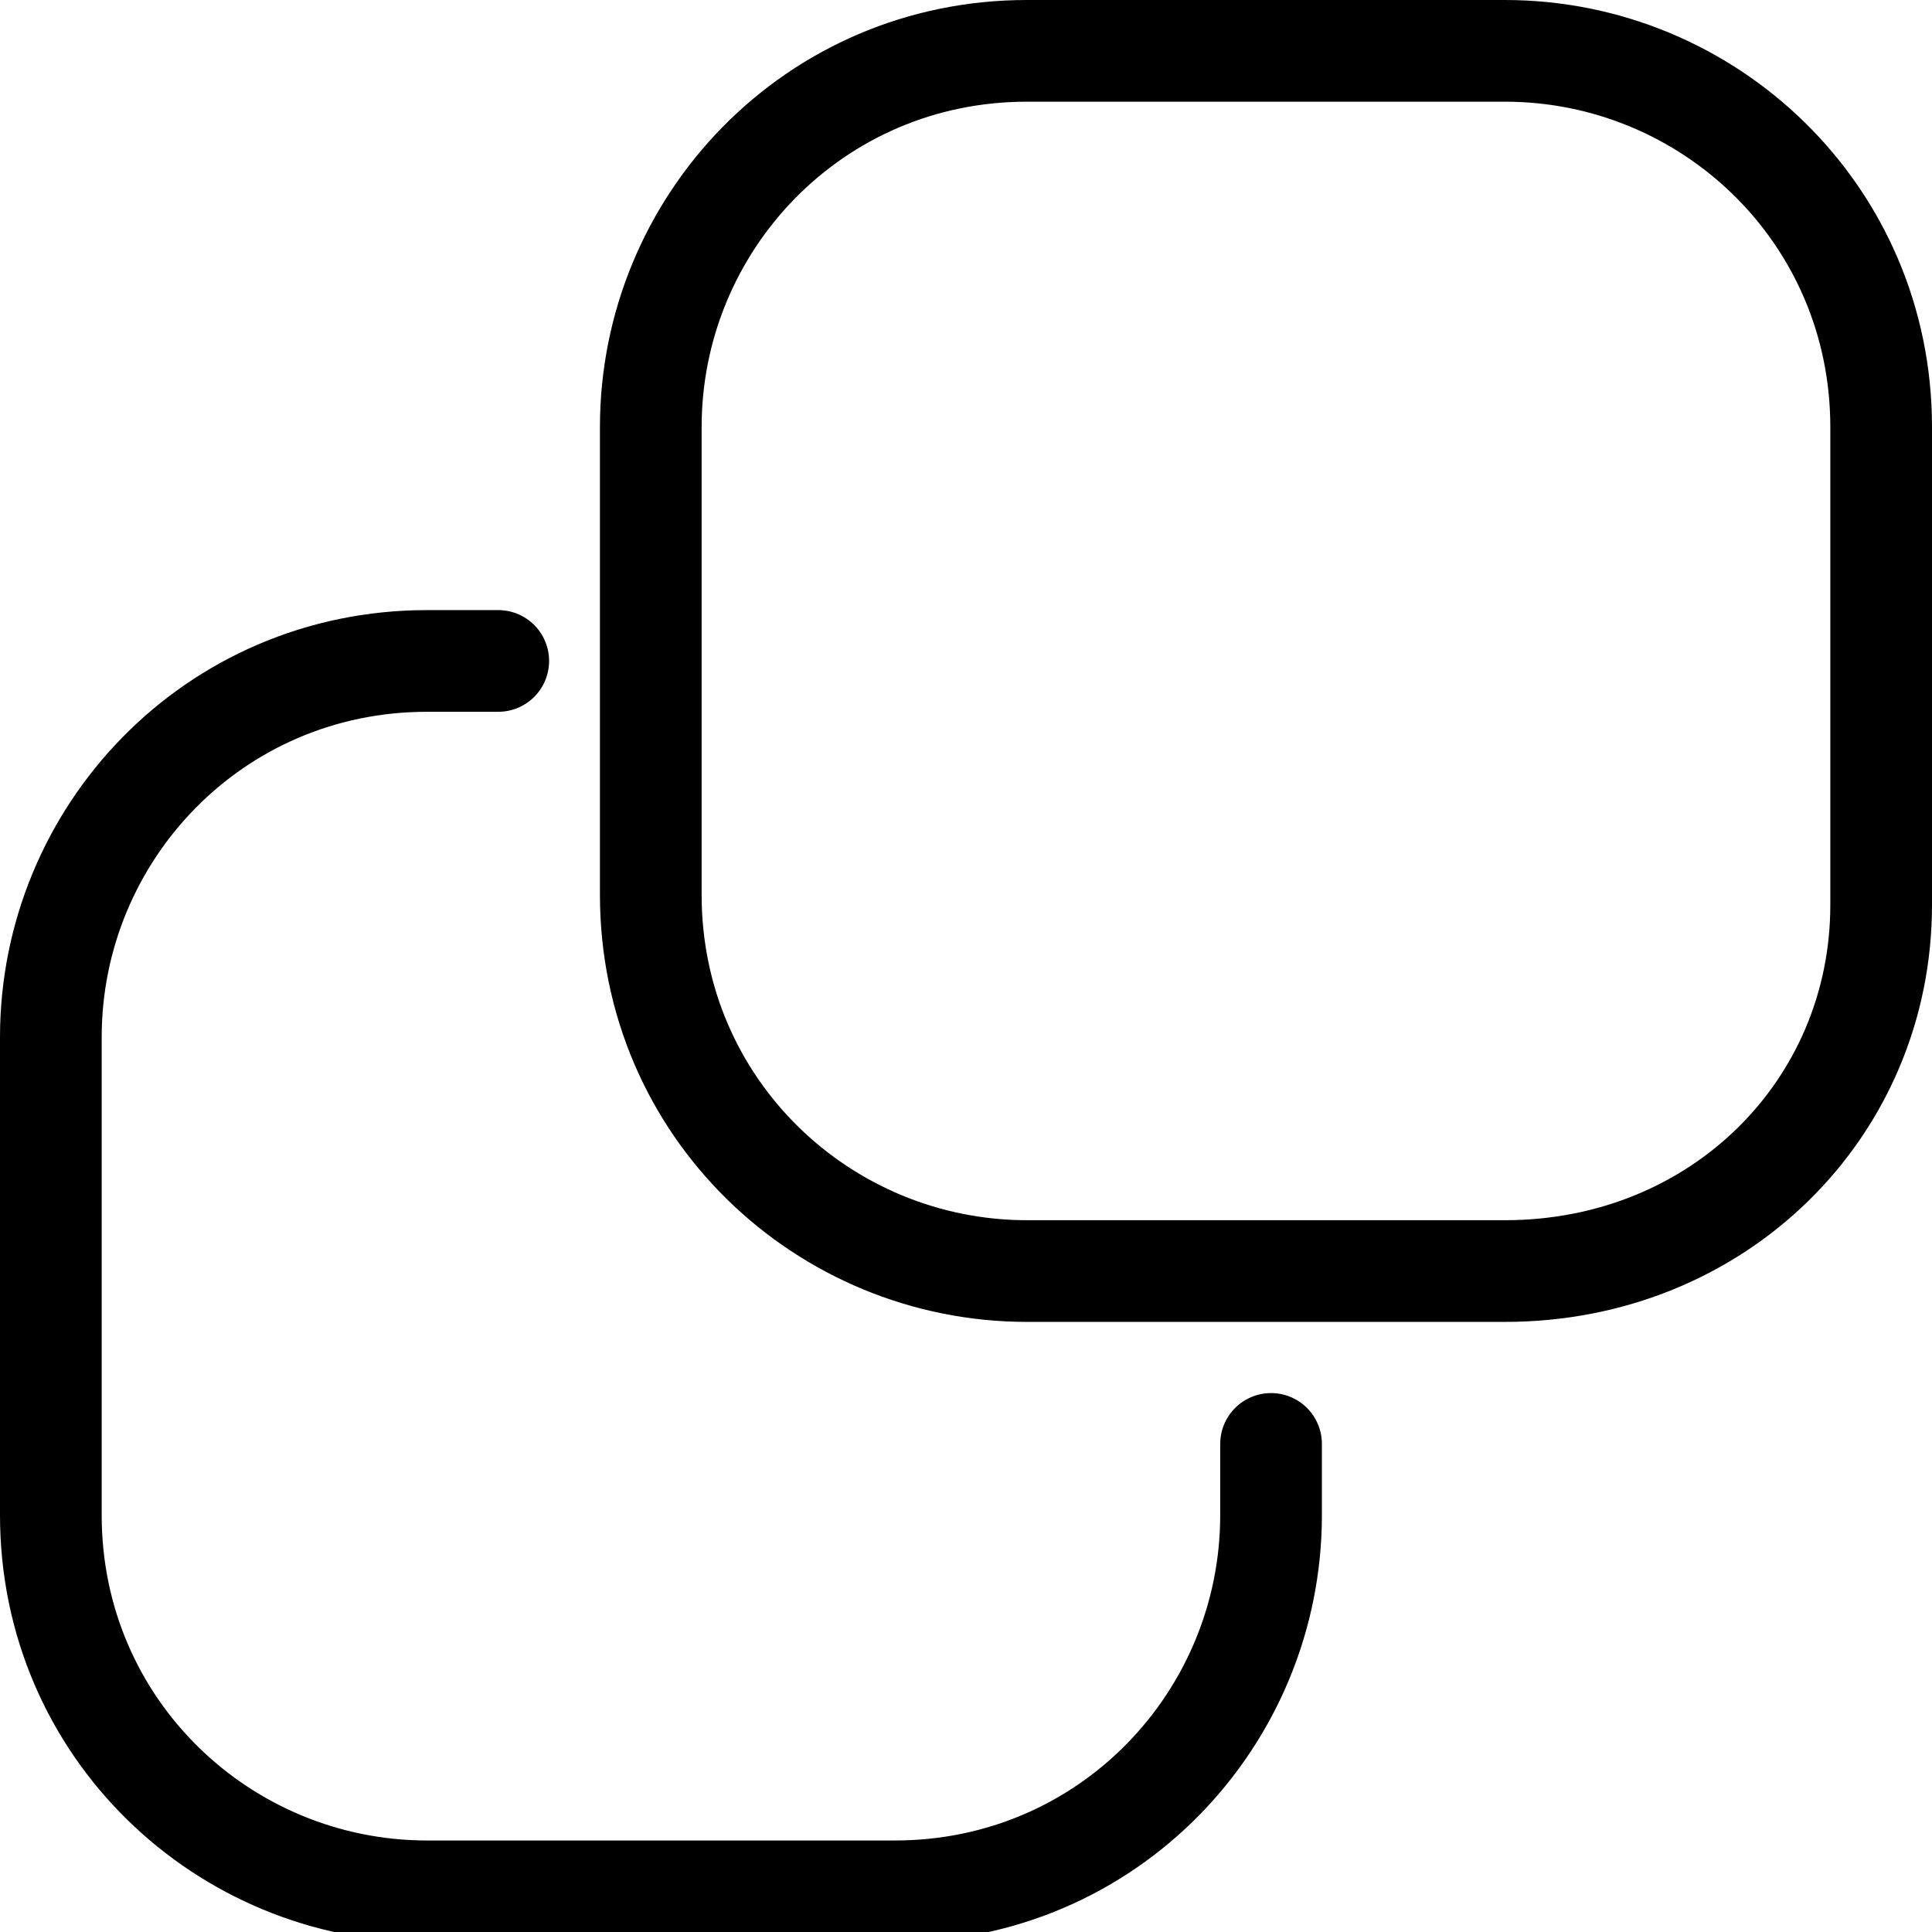
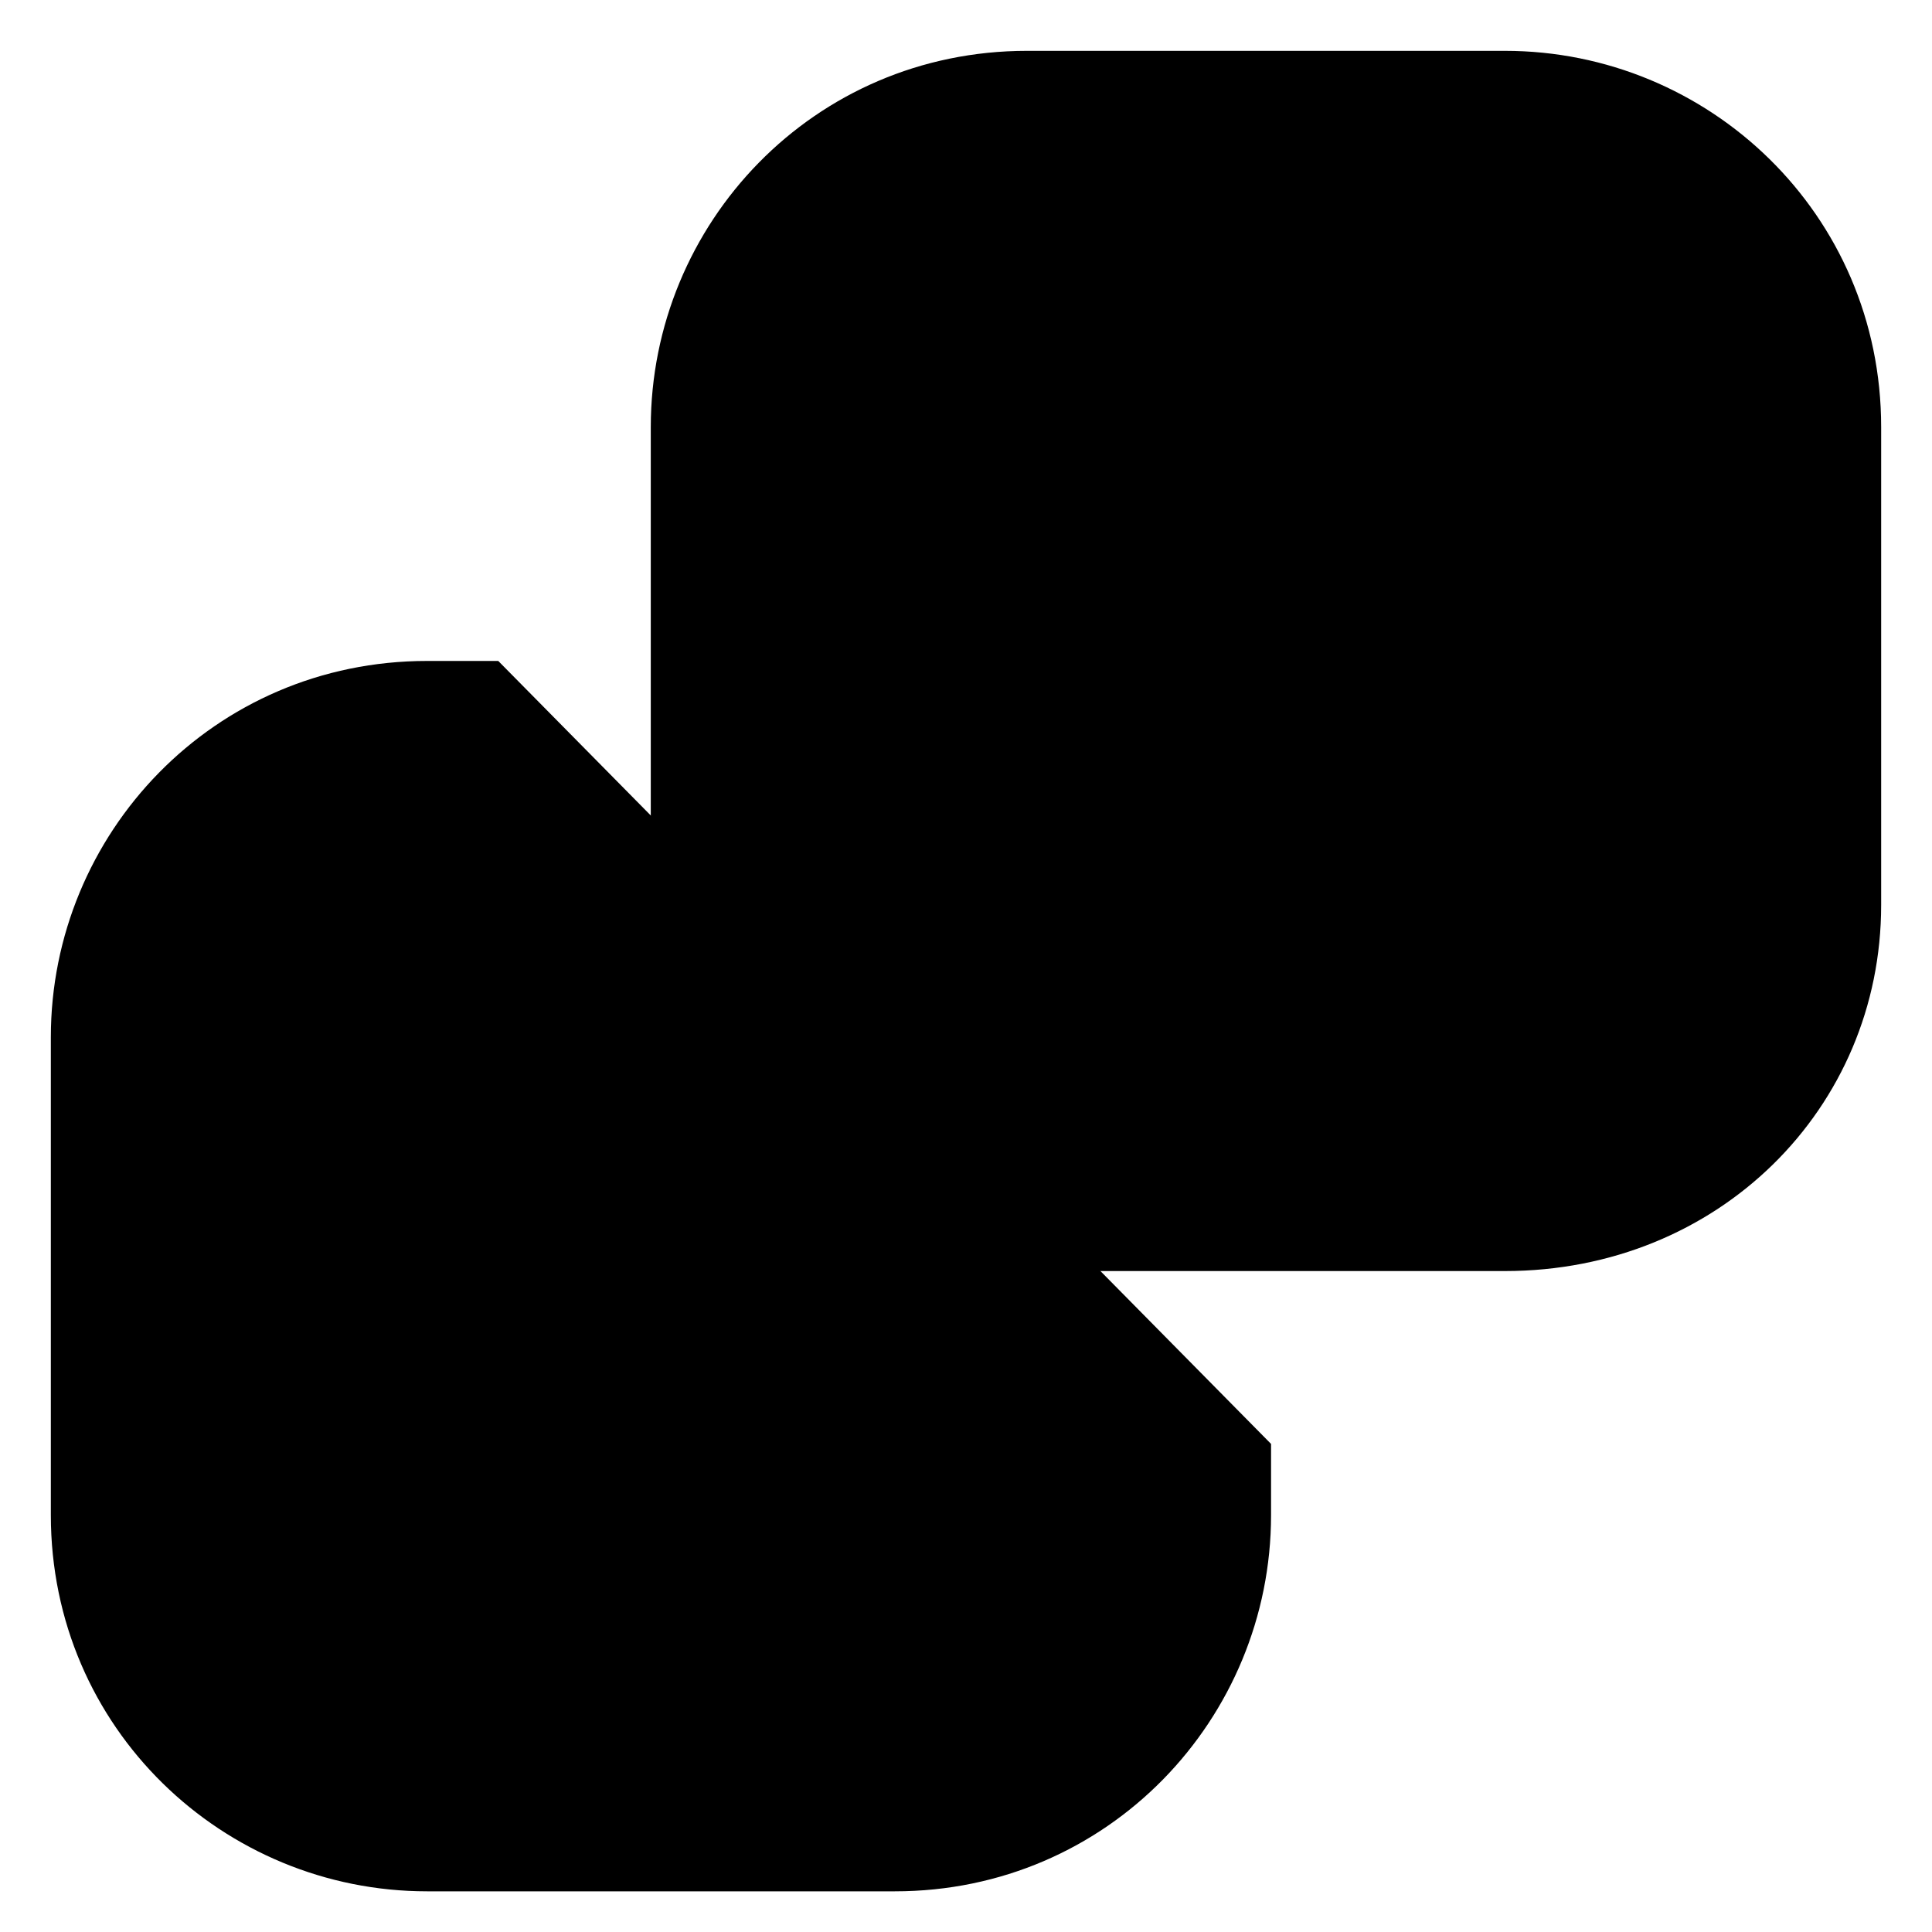
- <svg xmlns="http://www.w3.org/2000/svg" version="1.1" id="Layer_1" x="0px" y="0px" viewBox="0 0 19 19" style="enable-background:new 0 0 19 19;" xml:space="preserve">
-   <style type="text/css">
- 	.st0{fill:none;stroke:#000000;stroke-miterlimit:10;}
- 	.st1{fill:none;stroke:#000000;stroke-linecap:round;stroke-linejoin:round;stroke-miterlimit:10;}
- </style>
-   <path class="st0" d="M14.8,12.5h-4.7c-2,0-3.7-1.6-3.7-3.7V4.2c0-2,1.6-3.7,3.7-3.7h4.7c2,0,3.7,1.6,3.7,3.7v4.7  C18.5,10.9,16.9,12.5,14.8,12.5z" />
-   <path class="st1" d="M12.5,14.2c0,0.9,0-0.2,0,0.7c0,2-1.6,3.7-3.7,3.7H4.2c-2,0-3.7-1.6-3.7-3.7v-4.7c0-2,1.6-3.7,3.7-3.7h0.7" />
+ <svg xmlns="http://www.w3.org/2000/svg" version="1.1" class="copy-logo" x="0px" y="0px" viewBox="0 0 19 19" style="enable-background:new 0 0 19 19;" xml:space="preserve">
+   <path class="copy-logo__top" d="M14.8,12.5h-4.7c-2,0-3.7-1.6-3.7-3.7V4.2c0-2,1.6-3.7,3.7-3.7h4.7c2,0,3.7,1.6,3.7,3.7v4.7  C18.5,10.9,16.9,12.5,14.8,12.5z" />
+   <path class="copy-logo__bottom" d="M12.5,14.2c0,0.9,0-0.2,0,0.7c0,2-1.6,3.7-3.7,3.7H4.2c-2,0-3.7-1.6-3.7-3.7v-4.7c0-2,1.6-3.7,3.7-3.7h0.7" />
</svg>
